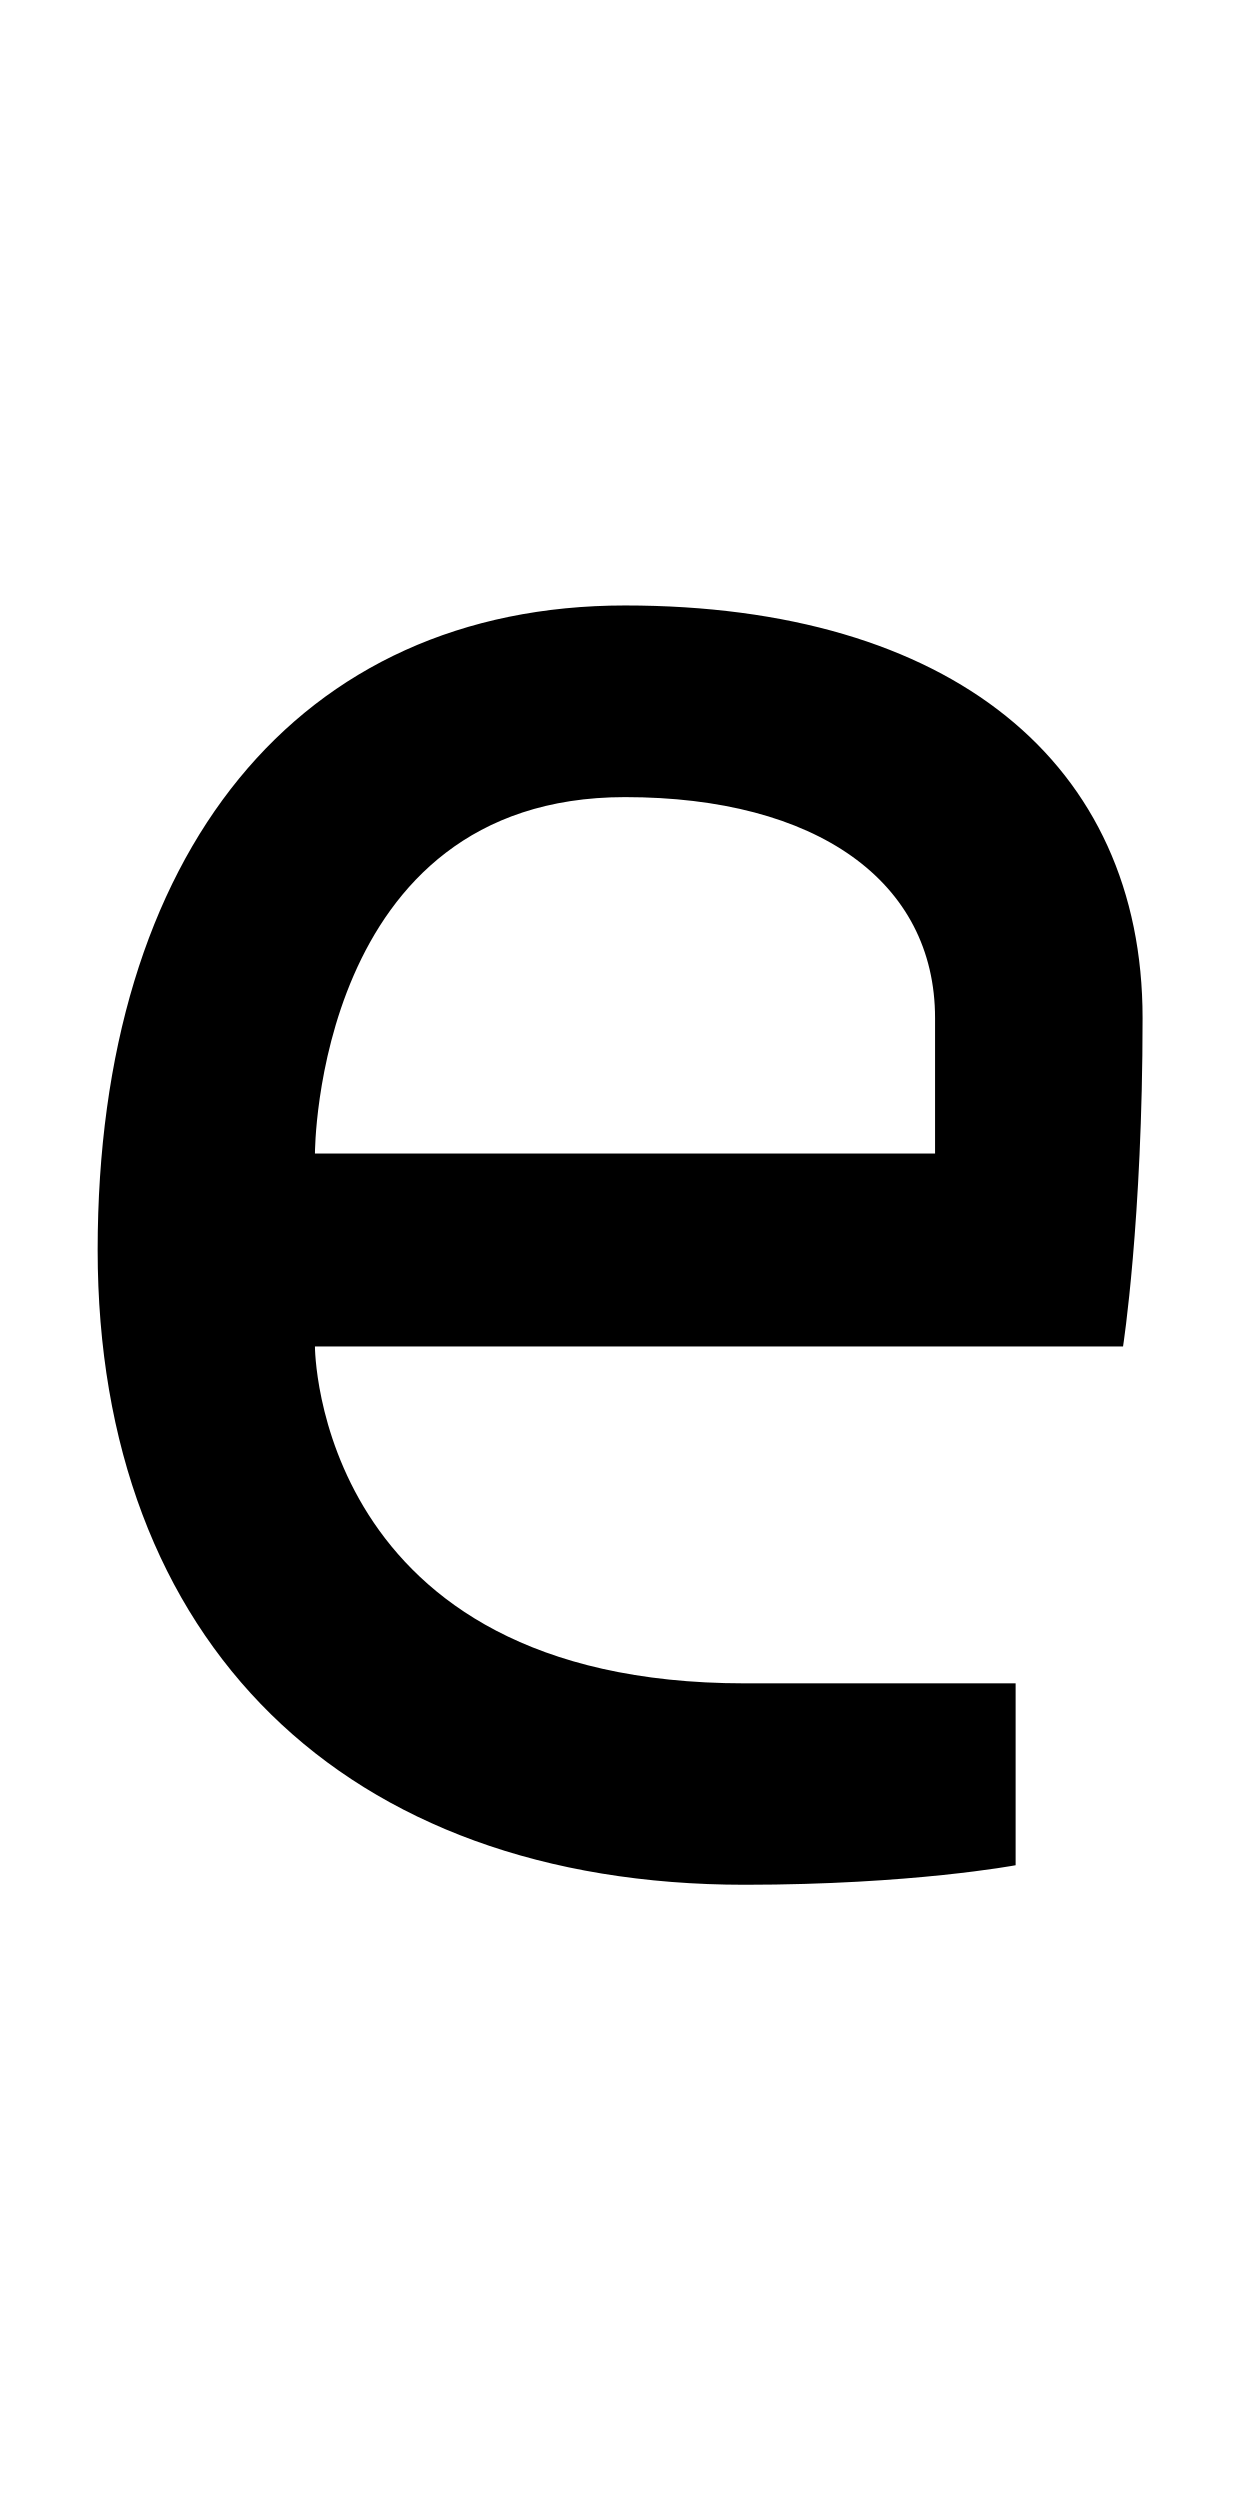
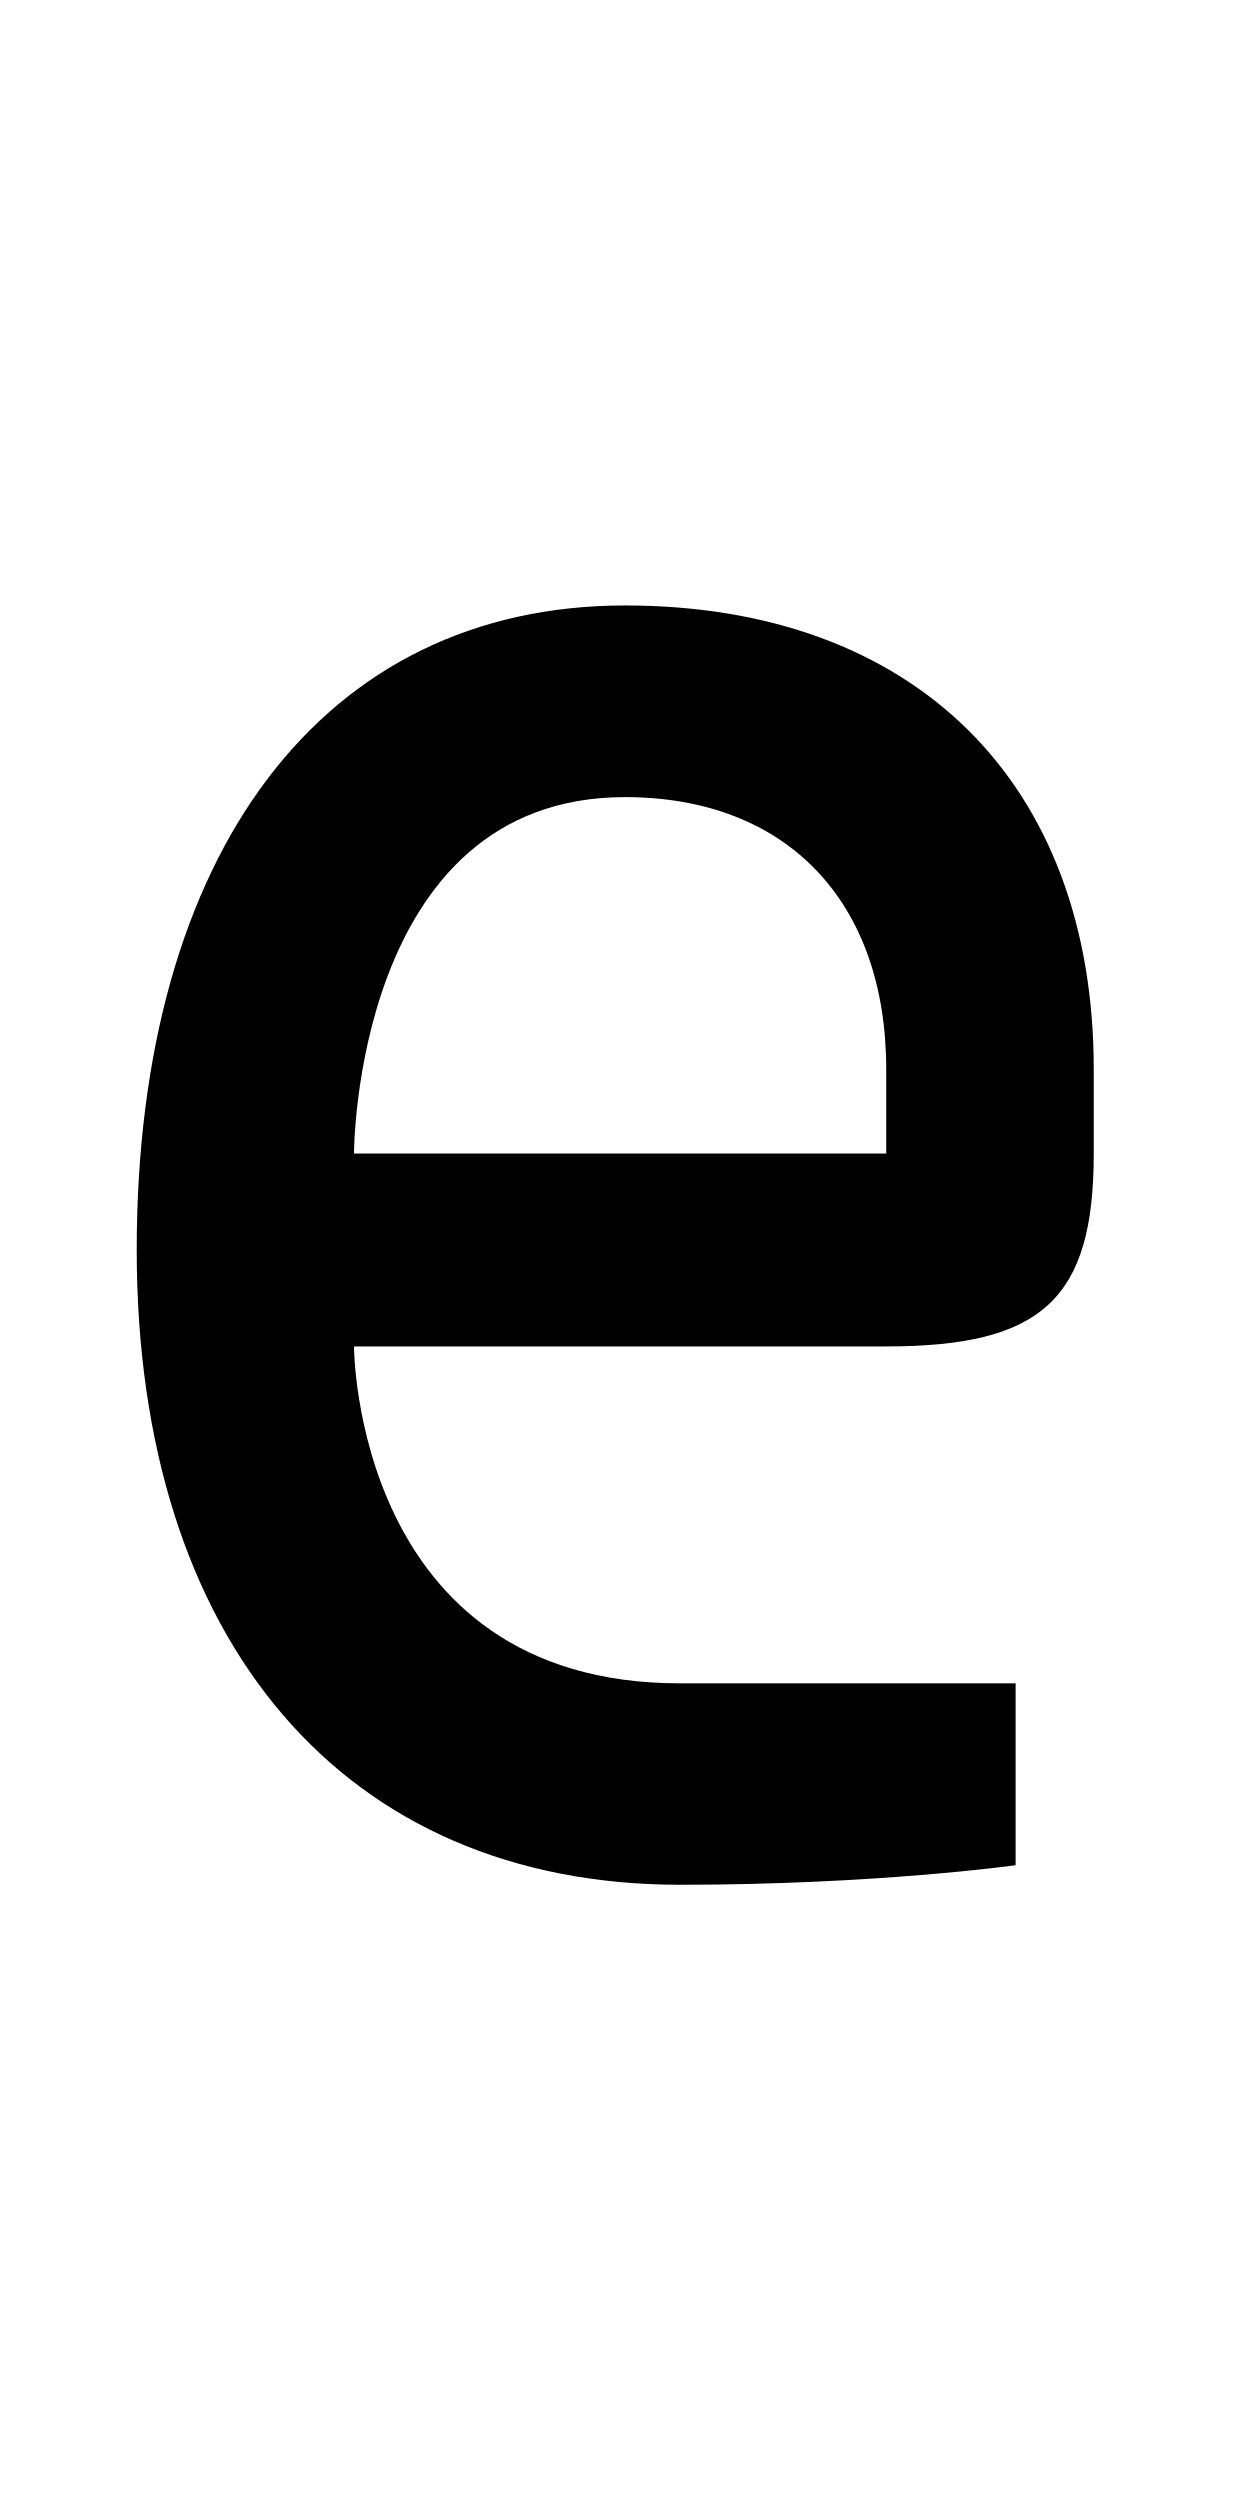
<svg xmlns="http://www.w3.org/2000/svg" version="1.1" width="1024" height="2048" id="svg3355">
  <defs id="defs3357" />
  <g transform="translate(0,995.6378)" id="layer1" />
  <g transform="translate(0,995.6378)" id="layer1-15" style="display:inline">
-     <path d="m 610,548.362 c 137.004,0 222,-16 222,-16 l 0,-149 -222,0 c -352.003,0 -352,-276 -352,-276 l 662,0 c 0,0 16,-103.002 16,-269 0,-209.001 -157.004,-338 -424,-338 -266.996,0 -432,202.005 -432,528 0,320.998 201.998,520 530,520 z m 156,-599 -508,0 c 0,0 0.003,-292 254,-292 157.001,0 254,69.004 254,181 z" id="path3157-2-7-7-2-8-2-3-1-1-3-3-6" style="fill:#000000;fill-opacity:1;stroke:none;display:inline" />
+     <path d="m 557,548.362 c 160.369,0 275,-16 275,-16 v -149 H 557 c -267.001,0 -267,-276 -267,-276 H 726 c 128.001,0 170,-39.002 170,-158 v -69 c 0,-235.004 -146.999,-380 -384,-380 -246.998,0 -400,202.005 -400,528 0,320.998 169.997,520 445,520 z m 169,-599 H 290 c 0,0 0.003,-292 222,-292 131.999,0 214,84.998 214,223 z" id="path3157-2-7-7-2-8-2-3-1-1-3-3-6" style="display:inline;fill:#000000;fill-opacity:1;stroke:none" />
  </g>
</svg>
